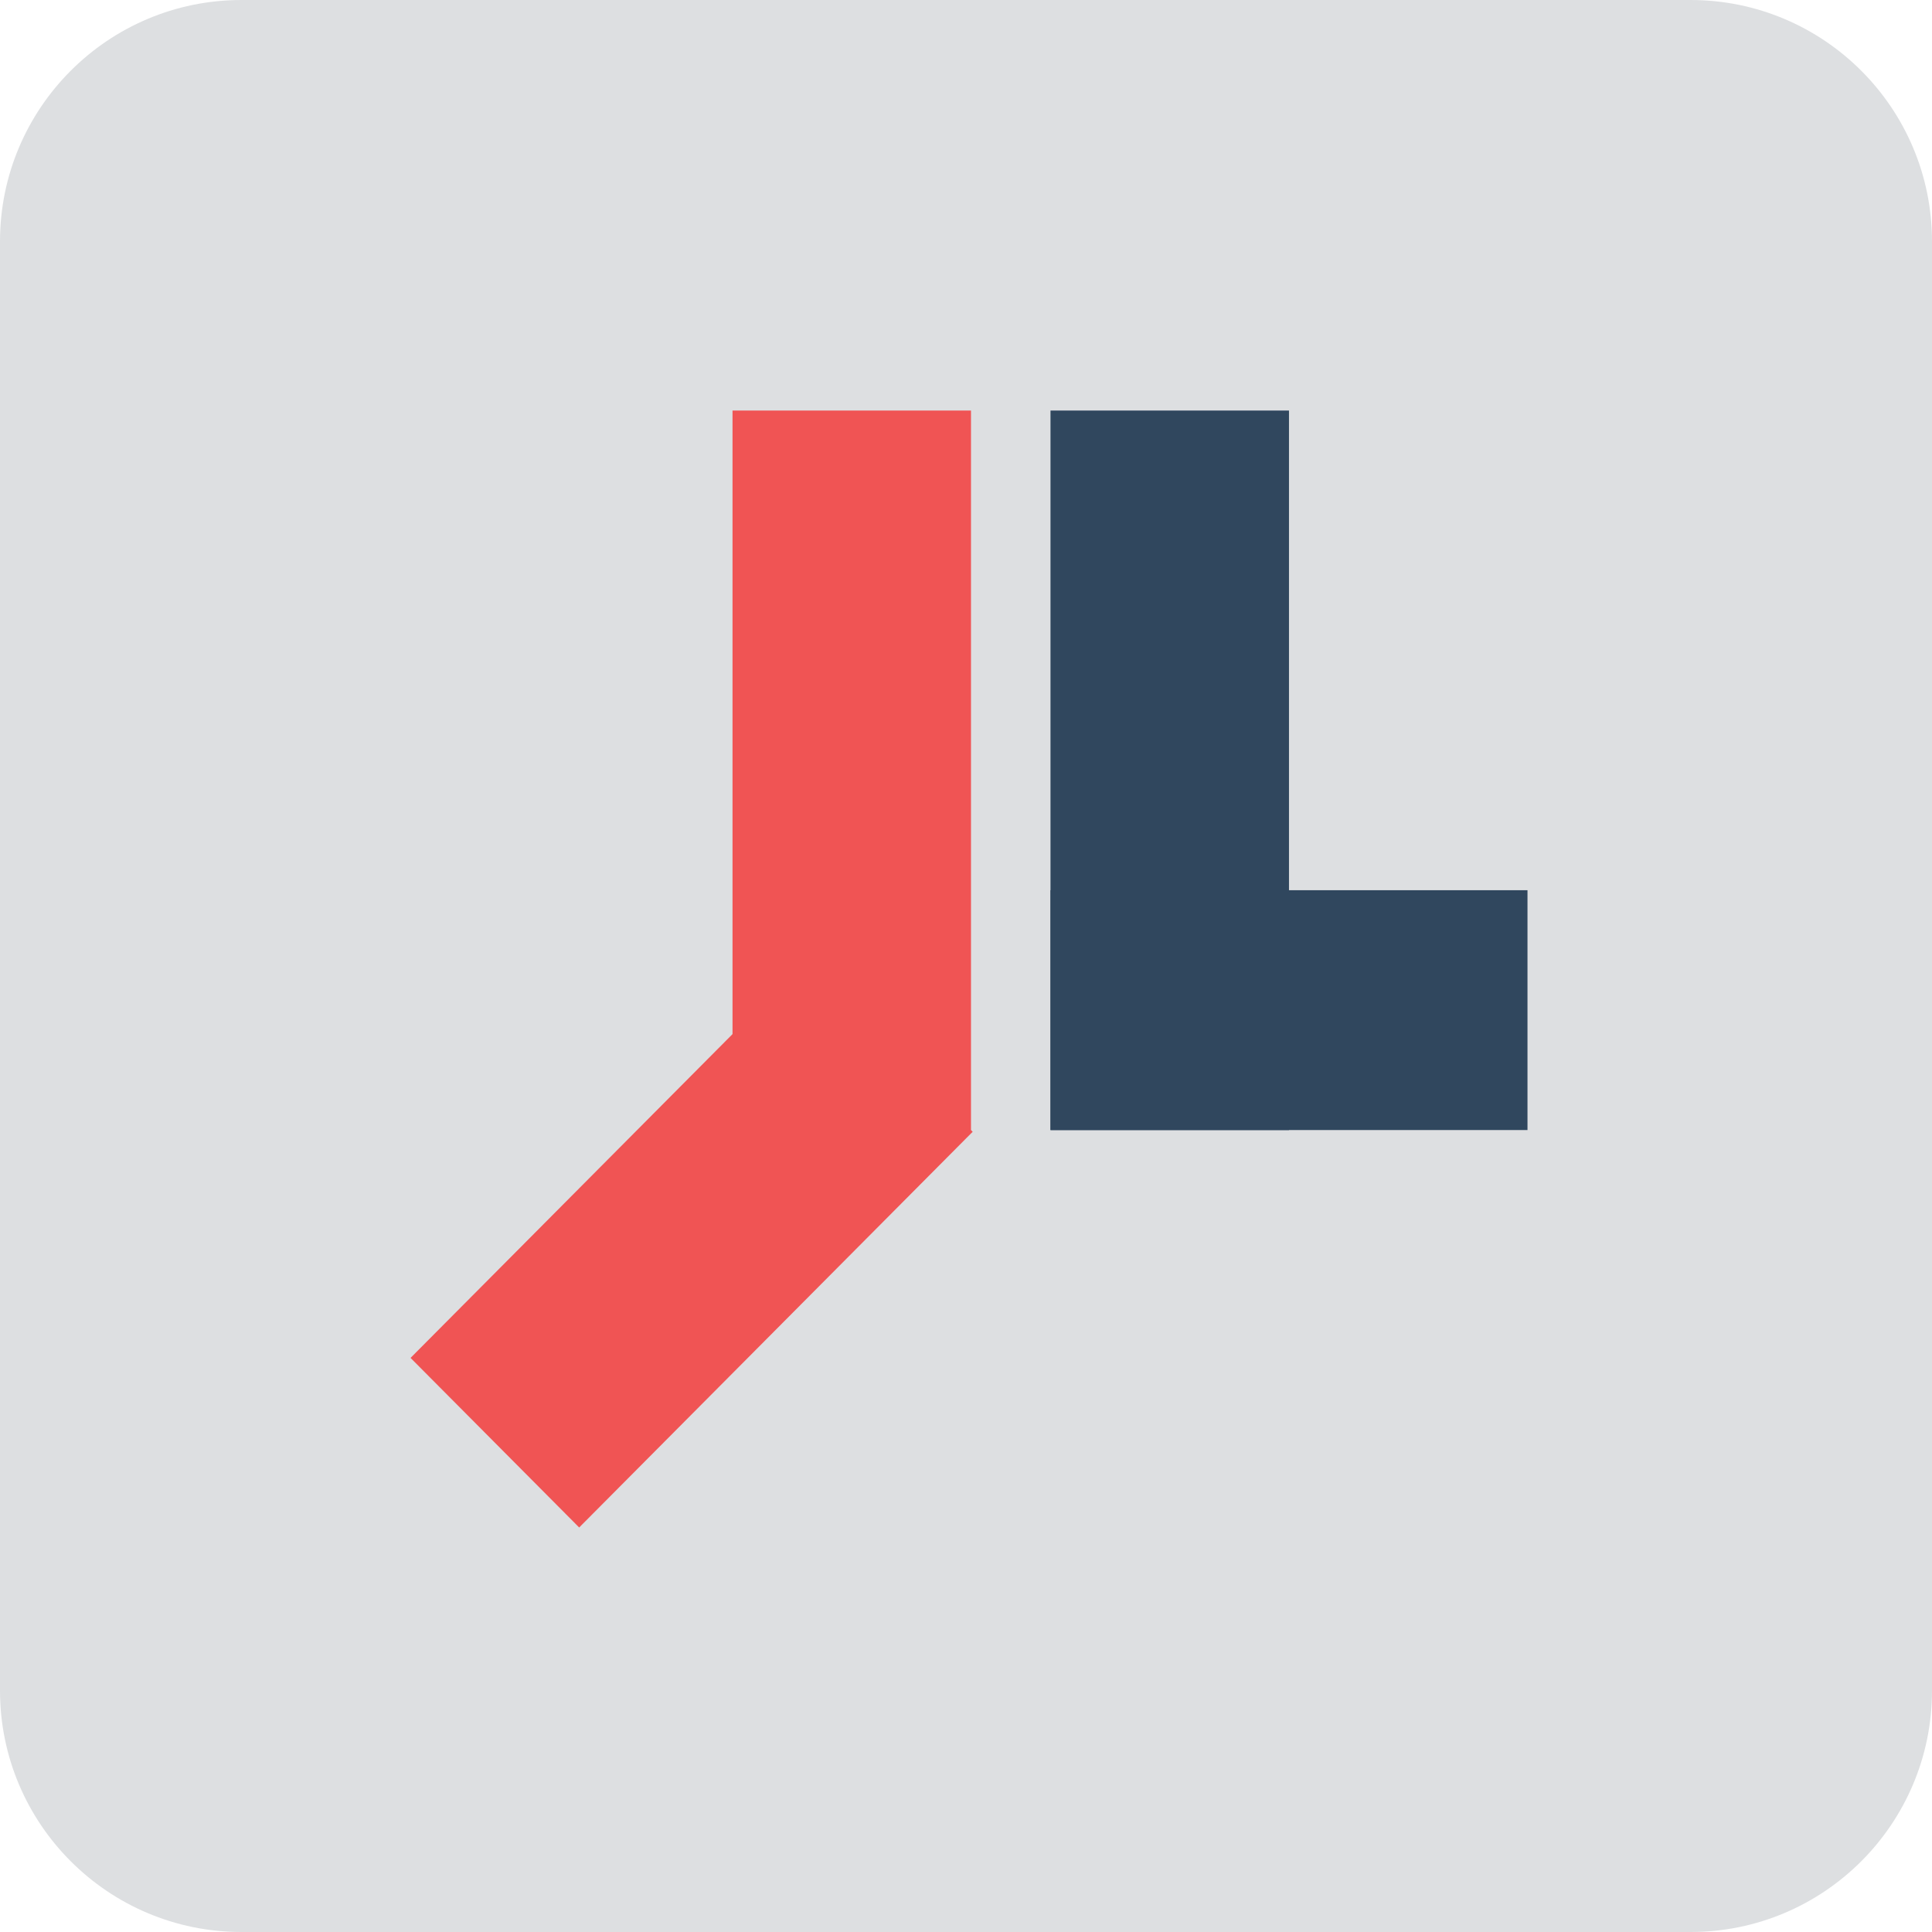
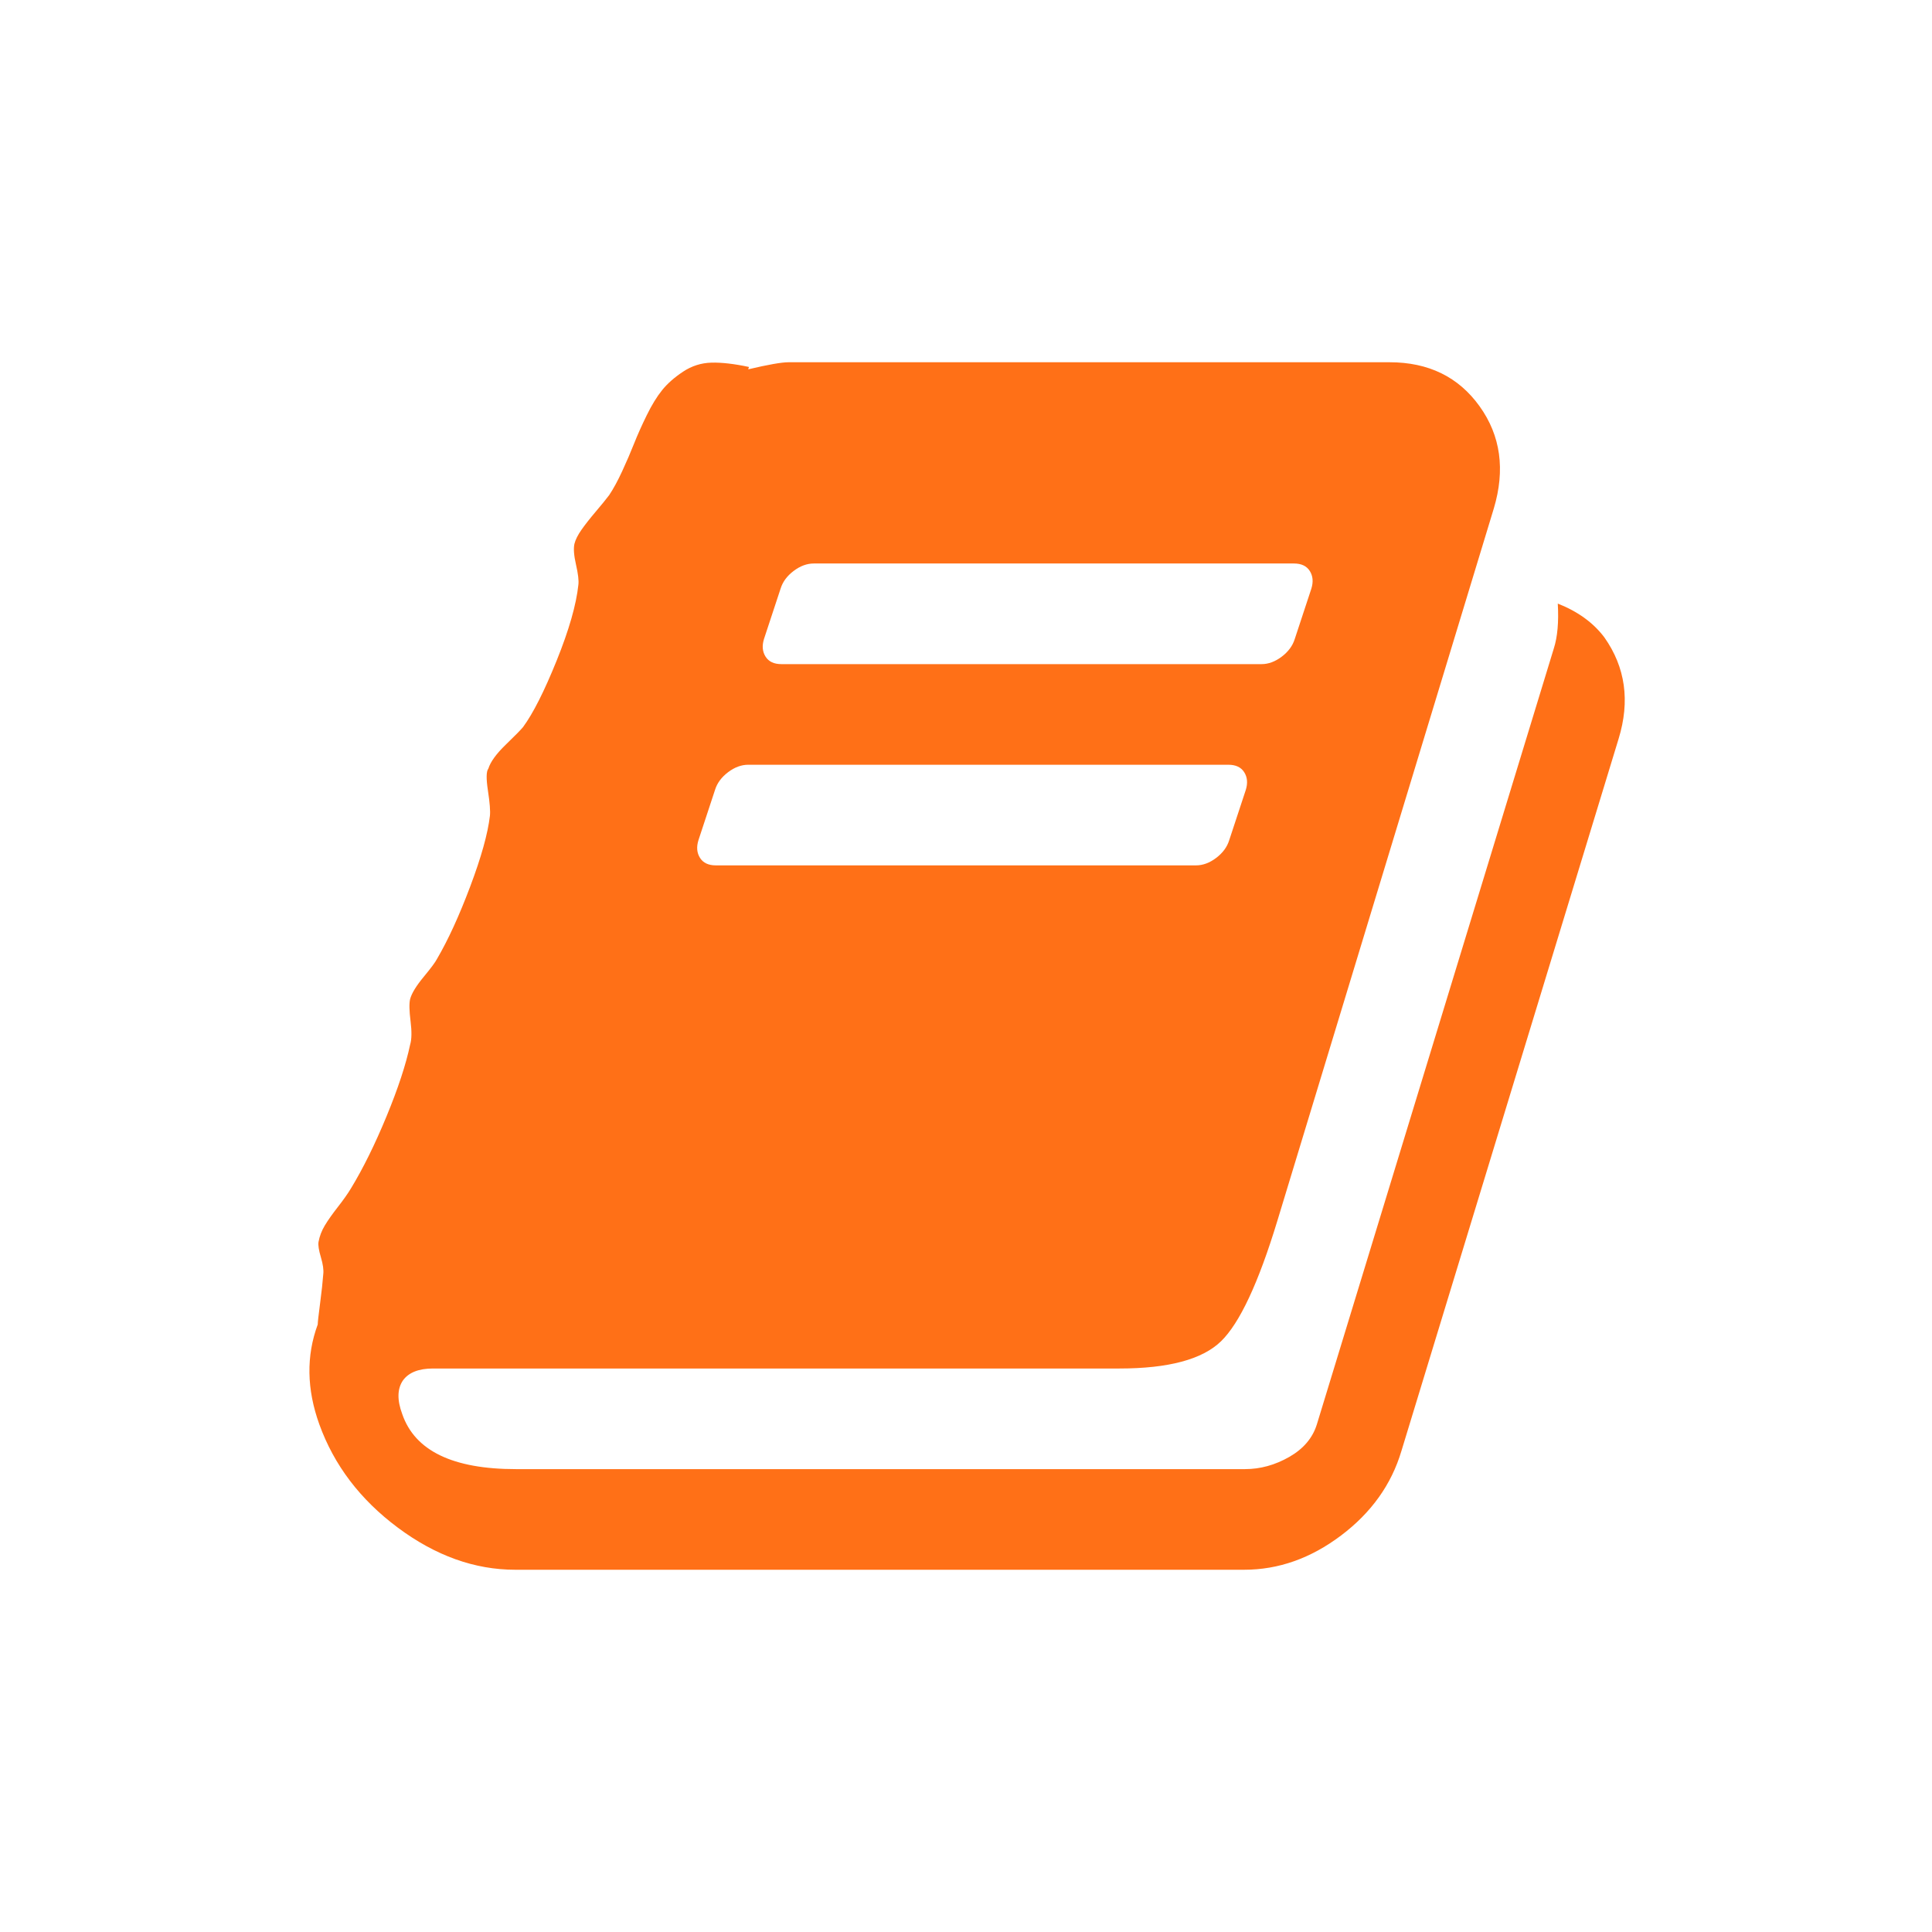
- <svg xmlns="http://www.w3.org/2000/svg" width="80" height="80" viewBox="0 0 80 80" fill="none">
-   <rect width="80" height="80" rx="10" fill="#DDDFE1" />
-   <rect x="43.499" y="17" width="9.875" height="29.794" fill="#30475E" />
-   <rect x="43.499" y="36.862" width="19.751" height="9.931" fill="#30475E" />
-   <rect x="30.332" y="17" width="9.875" height="29.794" fill="#F05454" />
-   <rect width="9.903" height="23.108" transform="matrix(-0.705112 -0.709096 -0.705112 0.709096 40.2764 46.8641)" fill="#F05454" />
+ <svg xmlns="http://www.w3.org/2000/svg" width="512" height="512" viewBox="0 0 512 512" fill="none">
+   <path d="M425.178 168.917C430.76 176.833 432.016 185.792 428.946 195.792L371.384 384.542C368.733 393.431 363.395 400.896 355.371 406.937C347.348 412.979 338.8 416 329.73 416H136.531C125.786 416 115.425 412.285 105.448 404.854C95.471 397.424 88.528 388.292 84.621 377.458C81.272 368.153 81.132 359.333 84.202 351C84.202 350.444 84.412 348.569 84.83 345.375C85.249 342.181 85.528 339.611 85.668 337.667C85.807 336.556 85.598 335.062 85.04 333.187C84.481 331.312 84.272 329.958 84.412 329.125C84.691 327.597 85.249 326.139 86.086 324.75C86.924 323.361 88.075 321.729 89.54 319.854C91.005 317.979 92.156 316.347 92.994 314.958C96.203 309.681 99.343 303.326 102.413 295.896C105.483 288.465 107.576 282.111 108.692 276.833C109.111 275.444 109.146 273.361 108.797 270.583C108.448 267.806 108.413 265.861 108.692 264.75C109.111 263.222 110.297 261.278 112.251 258.917C114.204 256.556 115.39 254.958 115.809 254.125C118.74 249.125 121.67 242.736 124.6 234.958C127.531 227.181 129.275 220.931 129.833 216.208C129.973 214.958 129.798 212.736 129.31 209.542C128.822 206.347 128.856 204.403 129.415 203.708C129.973 201.903 131.508 199.785 134.02 197.354C136.531 194.924 138.066 193.361 138.625 192.667C141.276 189.056 144.241 183.187 147.52 175.062C150.8 166.937 152.718 160.236 153.277 154.958C153.416 153.847 153.207 152.076 152.649 149.646C152.091 147.215 151.951 145.375 152.23 144.125C152.509 143.014 153.137 141.764 154.114 140.375C155.091 138.986 156.347 137.389 157.882 135.583C159.417 133.778 160.603 132.319 161.44 131.208C162.556 129.542 163.708 127.424 164.894 124.854C166.08 122.285 167.126 119.854 168.033 117.562C168.94 115.271 170.057 112.771 171.382 110.062C172.708 107.354 174.069 105.132 175.464 103.396C176.86 101.66 178.709 100.028 181.011 98.5C183.314 96.972 185.825 96.174 188.546 96.104C191.268 96.035 194.582 96.417 198.489 97.25L198.28 97.875C203.582 96.625 207.141 96 208.955 96H368.244C378.57 96 386.525 99.889 392.106 107.667C397.688 115.444 398.944 124.472 395.874 134.75L338.521 323.5C333.498 340.028 328.509 350.687 323.555 355.479C318.601 360.271 309.636 362.667 296.658 362.667H114.763C110.995 362.667 108.343 363.708 106.809 365.792C105.274 368.014 105.204 371 106.599 374.75C109.948 384.472 119.995 389.333 136.741 389.333H329.939C333.986 389.333 337.893 388.257 341.661 386.104C345.429 383.951 347.871 381.069 348.987 377.458L411.782 171.833C412.759 168.778 413.108 164.819 412.829 159.958C418.131 162.042 422.248 165.028 425.178 168.917ZM202.466 169.333C201.908 171.139 202.047 172.701 202.885 174.021C203.722 175.34 205.117 176 207.071 176H334.335C336.149 176 337.928 175.34 339.673 174.021C341.417 172.701 342.568 171.139 343.126 169.333L347.522 156C348.08 154.194 347.941 152.632 347.103 151.312C346.266 149.993 344.871 149.333 342.917 149.333H215.653C213.839 149.333 212.06 149.993 210.315 151.312C208.571 152.632 207.42 154.194 206.862 156L202.466 169.333ZM185.093 222.667C184.535 224.472 184.674 226.035 185.511 227.354C186.349 228.674 187.744 229.333 189.698 229.333H316.962C318.776 229.333 320.555 228.674 322.299 227.354C324.044 226.035 325.195 224.472 325.753 222.667L330.149 209.333C330.707 207.528 330.567 205.965 329.73 204.646C328.893 203.326 327.497 202.667 325.544 202.667H198.28C196.466 202.667 194.686 203.326 192.942 204.646C191.198 205.965 190.047 207.528 189.488 209.333L185.093 222.667Z" fill="#FF7017" />
</svg>
